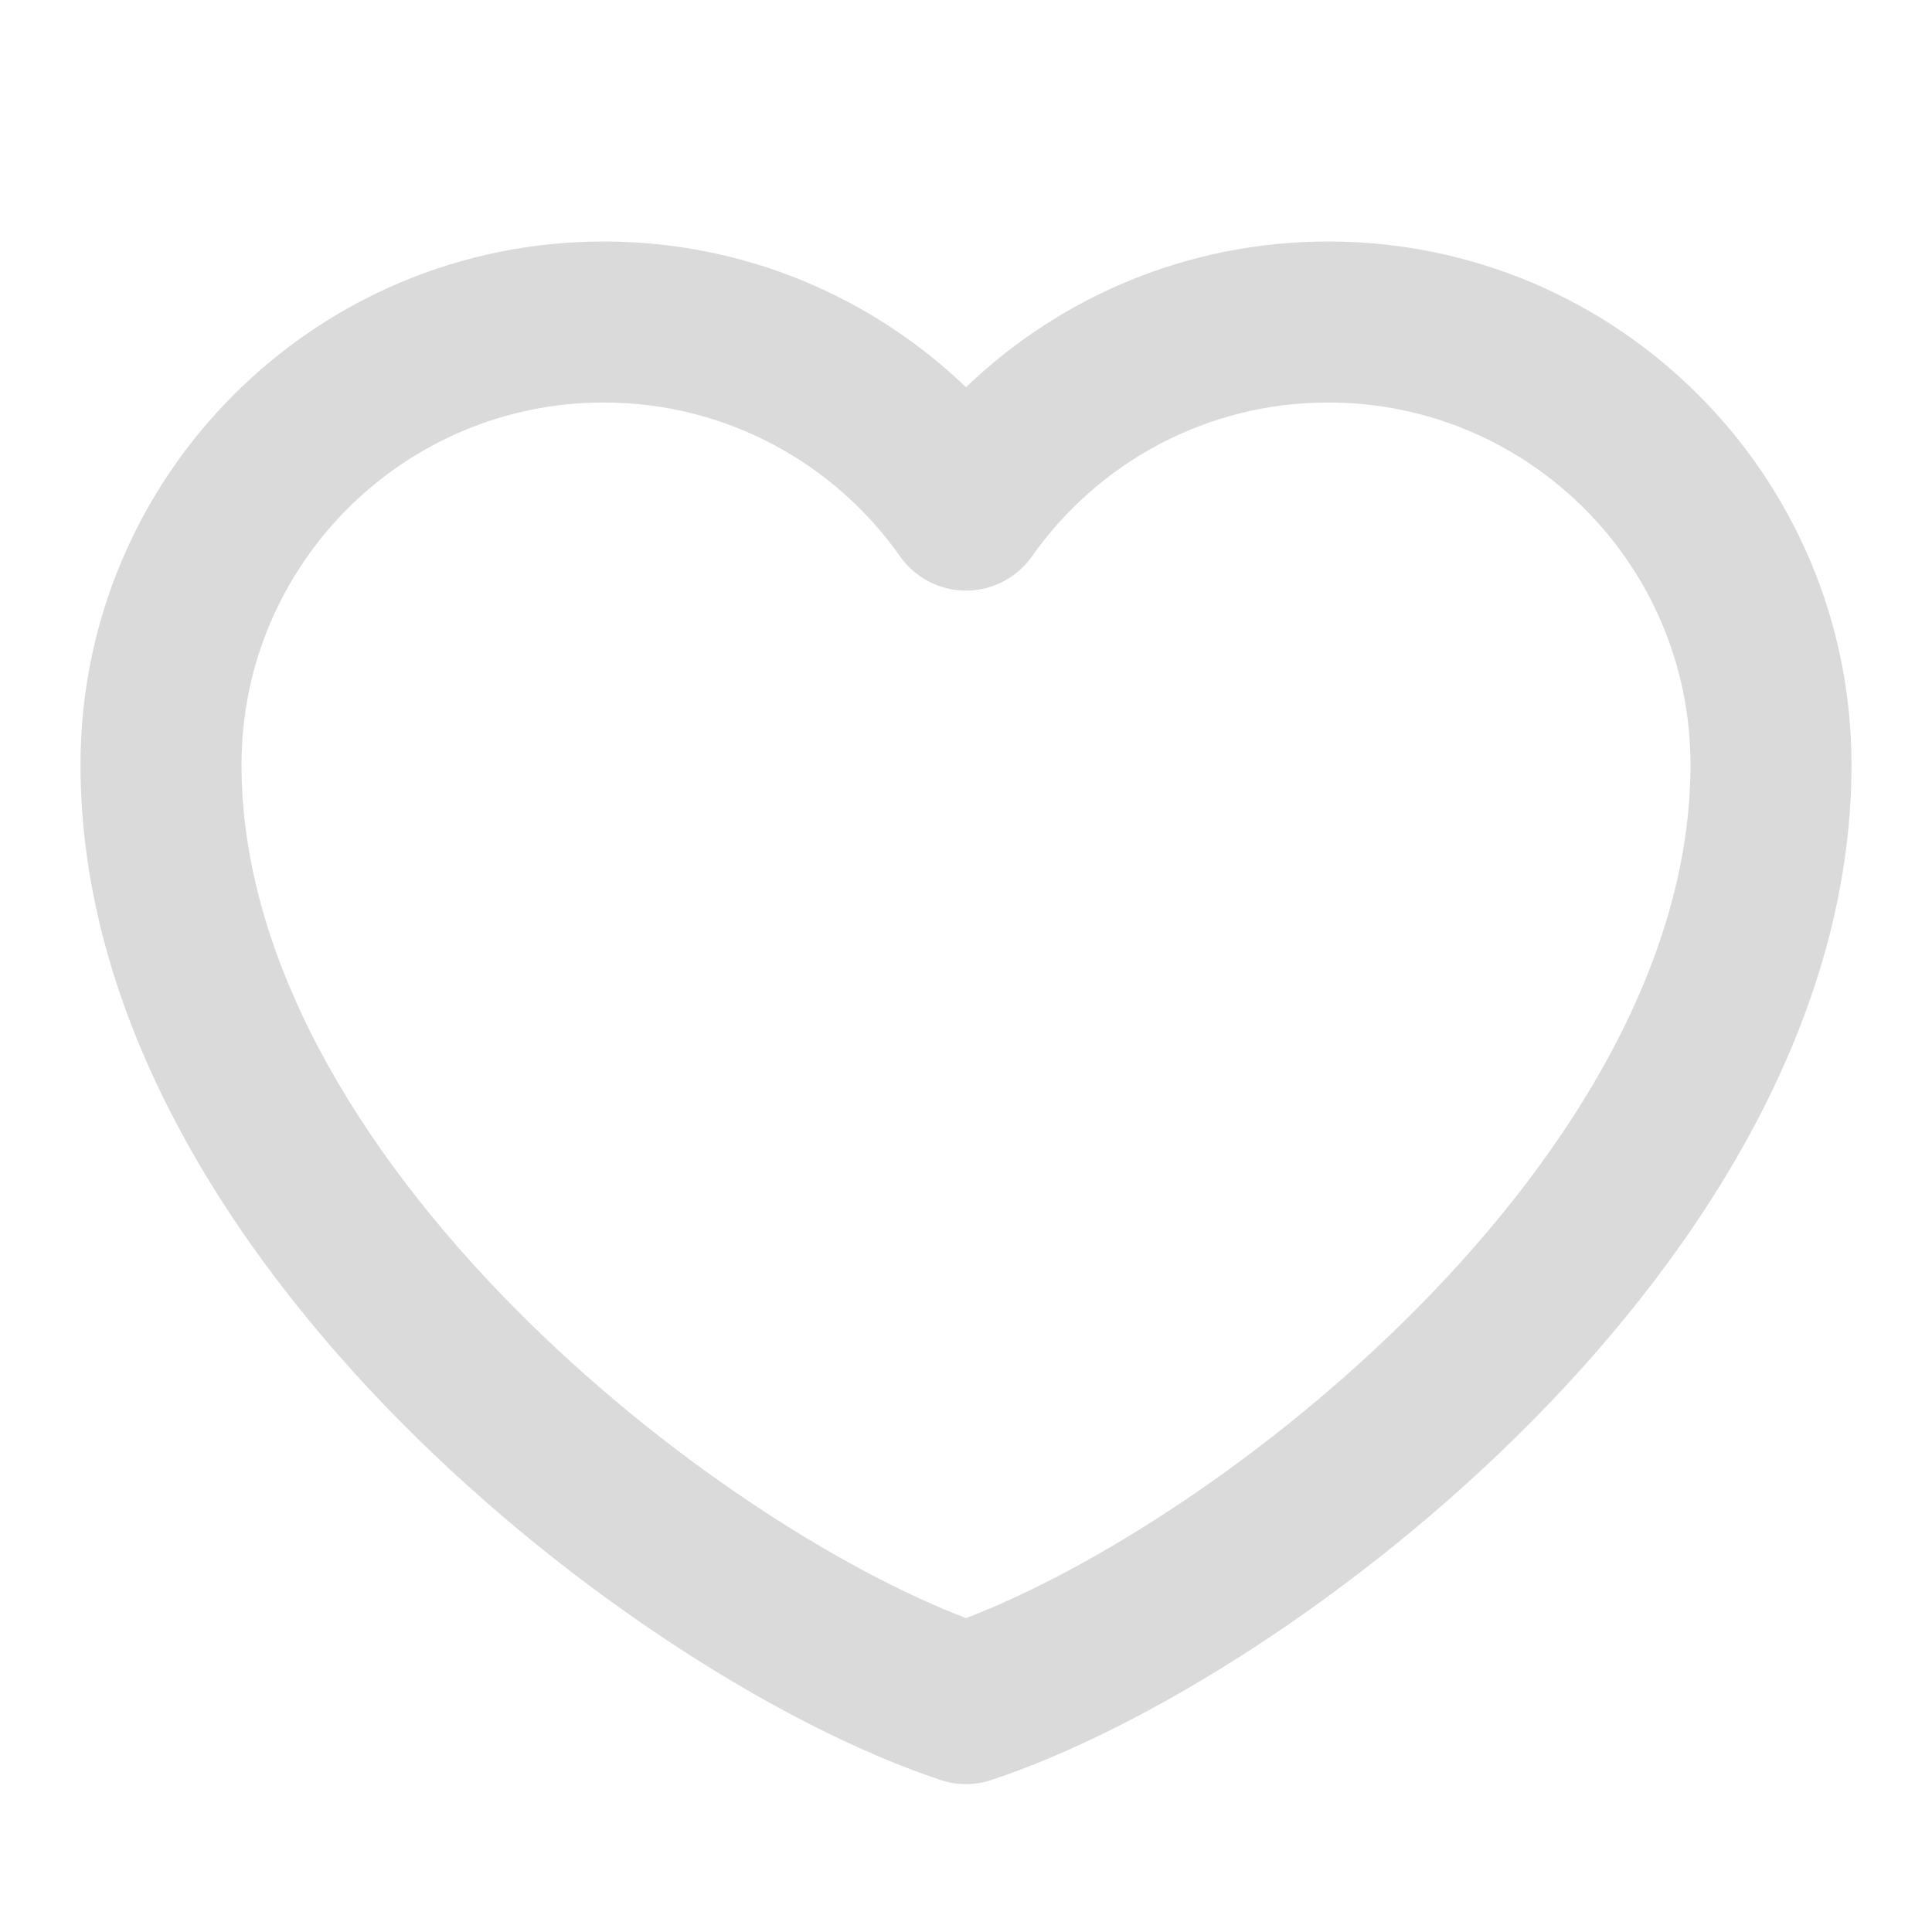
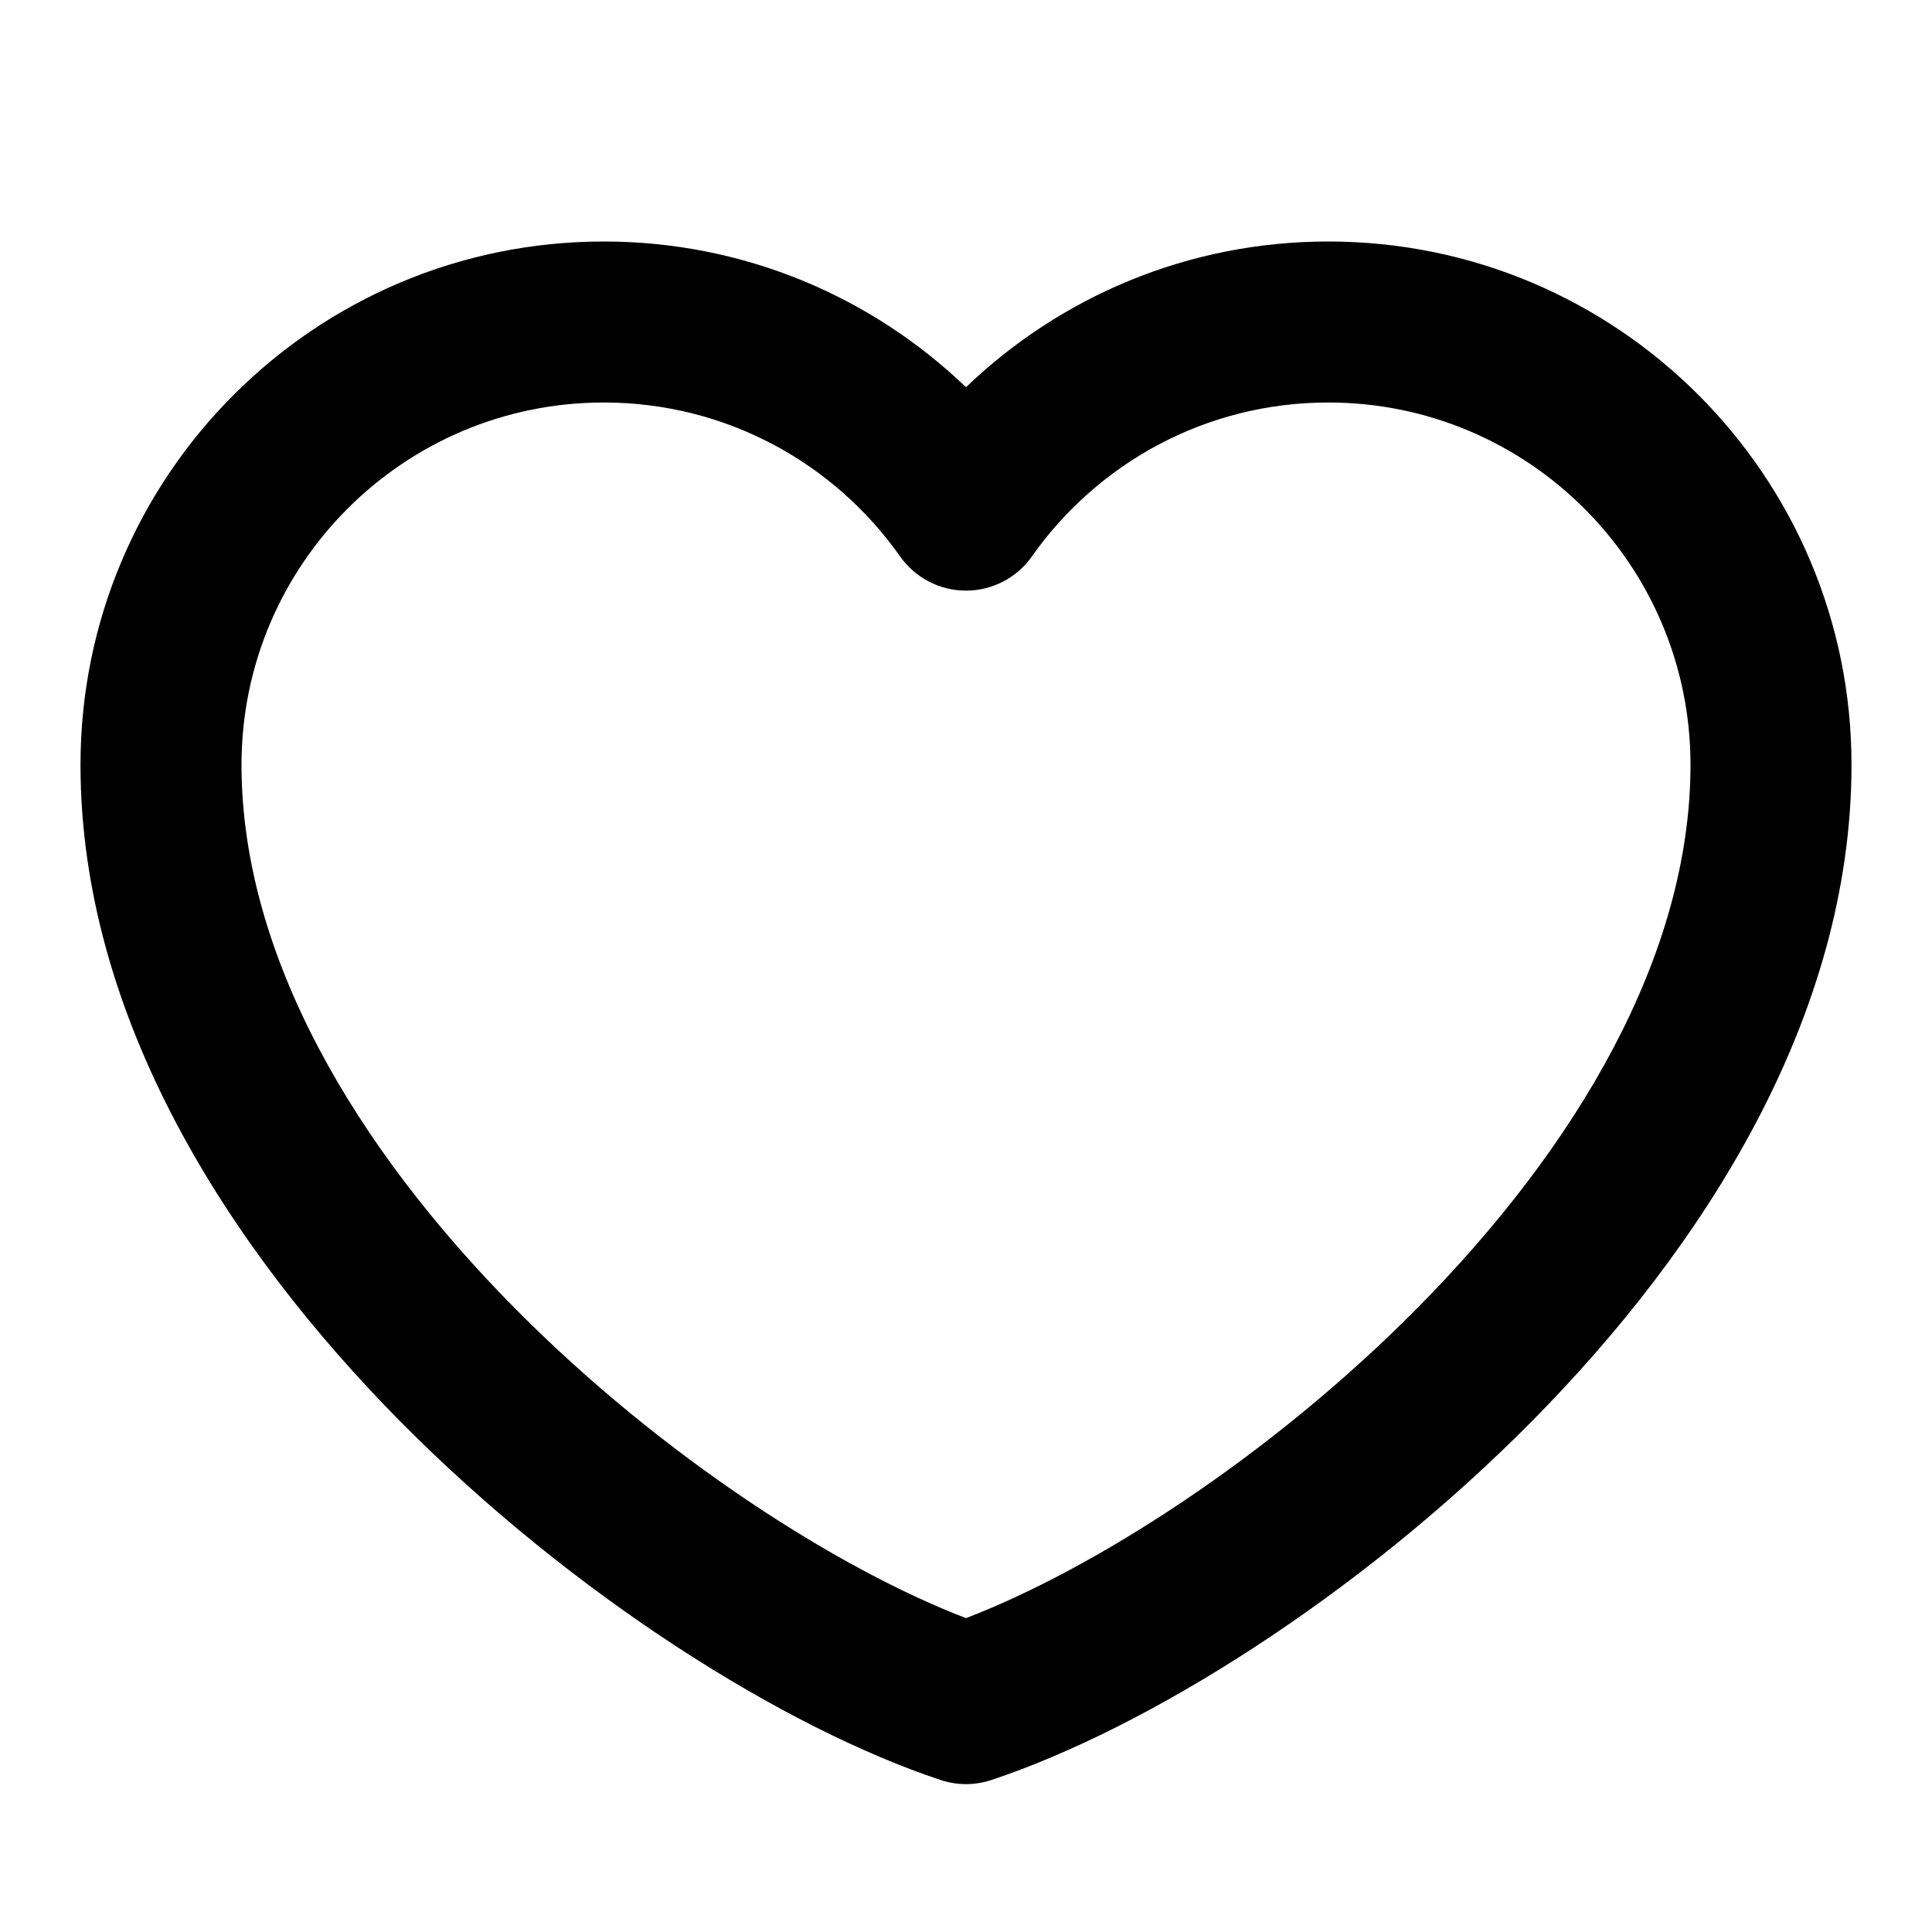
<svg xmlns="http://www.w3.org/2000/svg" width="24" height="24" viewBox="0 0 24 24" fill="none">
-   <path fill-rule="evenodd" clip-rule="evenodd" d="M1 9.5C1 5.91 3.91 3 7.5 3C9.247 3 10.833 3.69 12 4.81C13.167 3.69 14.753 3 16.5 3C20.09 3 23 5.91 23 9.5C23 12.634 21.164 15.499 19.023 17.662C16.872 19.834 14.242 21.472 12.315 22.112C12.111 22.18 11.889 22.18 11.685 22.112C9.758 21.472 7.128 19.834 4.977 17.662C2.836 15.499 1 12.634 1 9.5ZM7.5 5C5.015 5 3 7.015 3 9.5C3 11.866 4.414 14.251 6.398 16.254C8.245 18.119 10.437 19.502 12 20.101C13.563 19.502 15.755 18.119 17.602 16.254C19.586 14.251 21 11.866 21 9.5C21 7.015 18.985 5 16.5 5C14.979 5 13.634 5.754 12.818 6.913C12.63 7.179 12.325 7.337 12 7.337C11.675 7.337 11.37 7.179 11.182 6.913C10.366 5.754 9.021 5 7.5 5Z" fill="#DADADA" />
+   <path fill-rule="evenodd" clip-rule="evenodd" d="M1 9.5C1 5.91 3.91 3 7.5 3C9.247 3 10.833 3.69 12 4.81C13.167 3.69 14.753 3 16.5 3C20.09 3 23 5.91 23 9.5C23 12.634 21.164 15.499 19.023 17.662C16.872 19.834 14.242 21.472 12.315 22.112C12.111 22.18 11.889 22.18 11.685 22.112C9.758 21.472 7.128 19.834 4.977 17.662C2.836 15.499 1 12.634 1 9.5ZM7.5 5C5.015 5 3 7.015 3 9.5C3 11.866 4.414 14.251 6.398 16.254C8.245 18.119 10.437 19.502 12 20.101C13.563 19.502 15.755 18.119 17.602 16.254C19.586 14.251 21 11.866 21 9.5C21 7.015 18.985 5 16.5 5C14.979 5 13.634 5.754 12.818 6.913C12.63 7.179 12.325 7.337 12 7.337C11.675 7.337 11.37 7.179 11.182 6.913C10.366 5.754 9.021 5 7.5 5Z" fill="currentColor" />
</svg>
